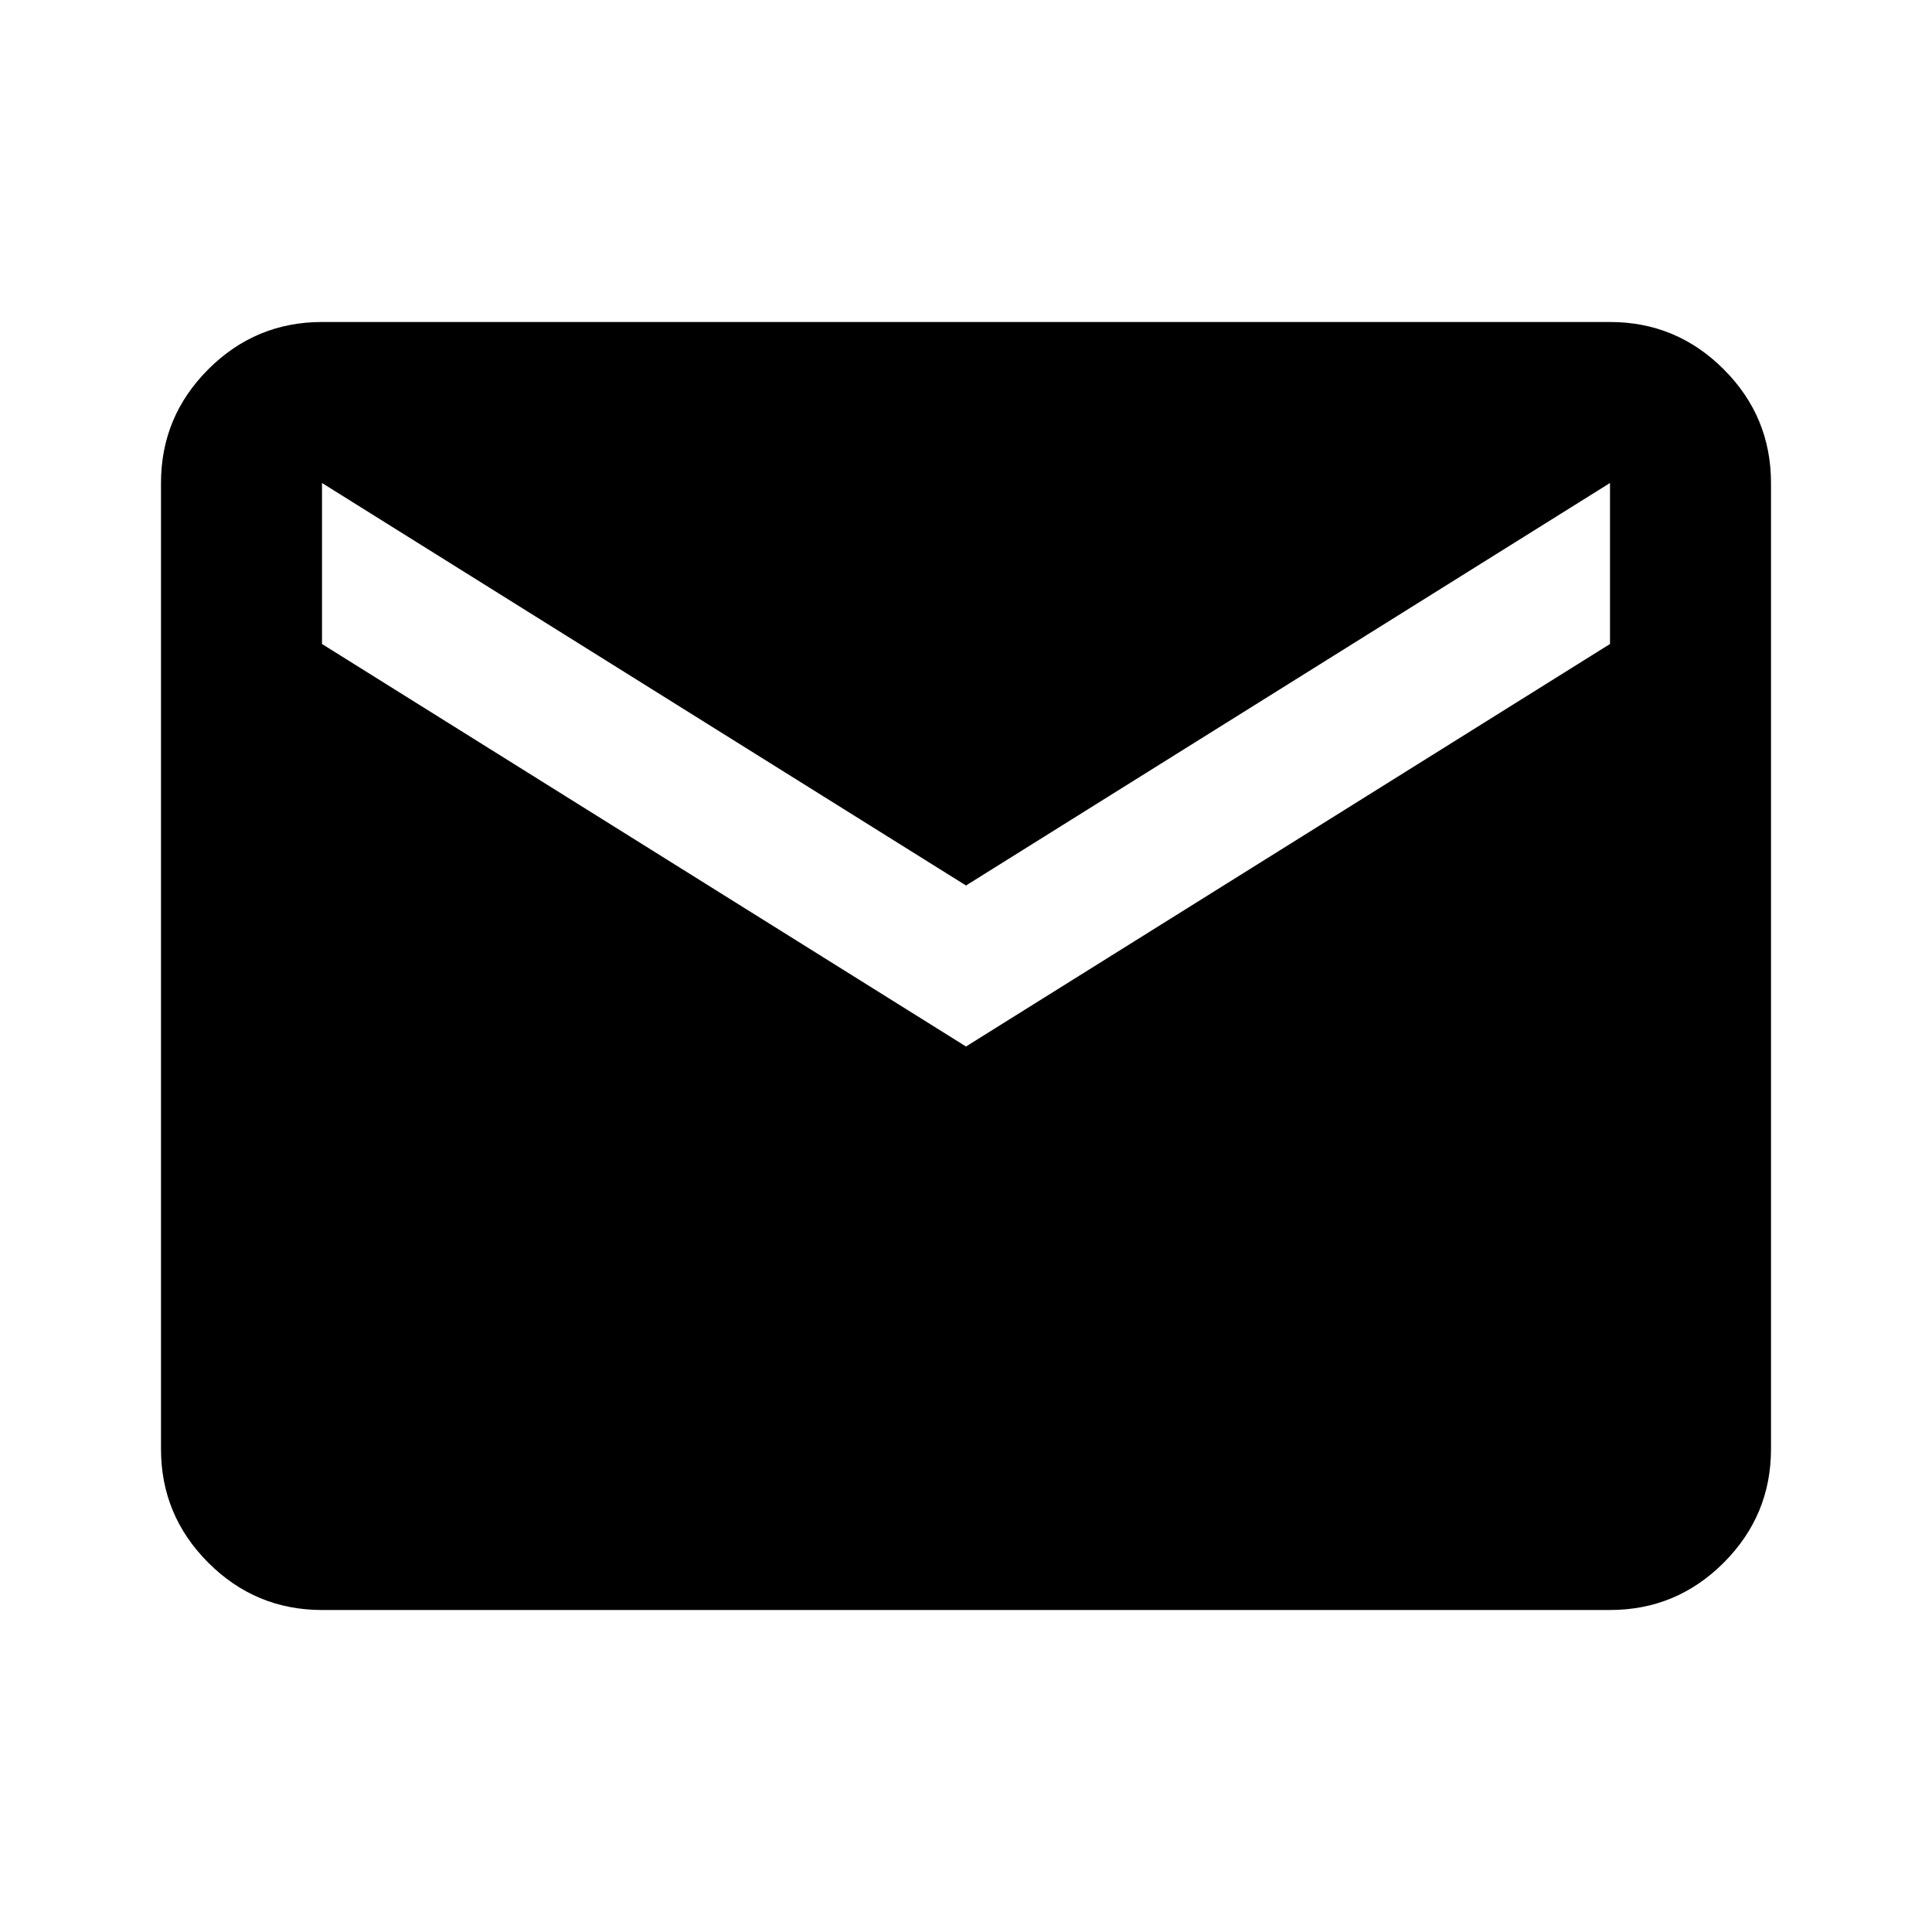
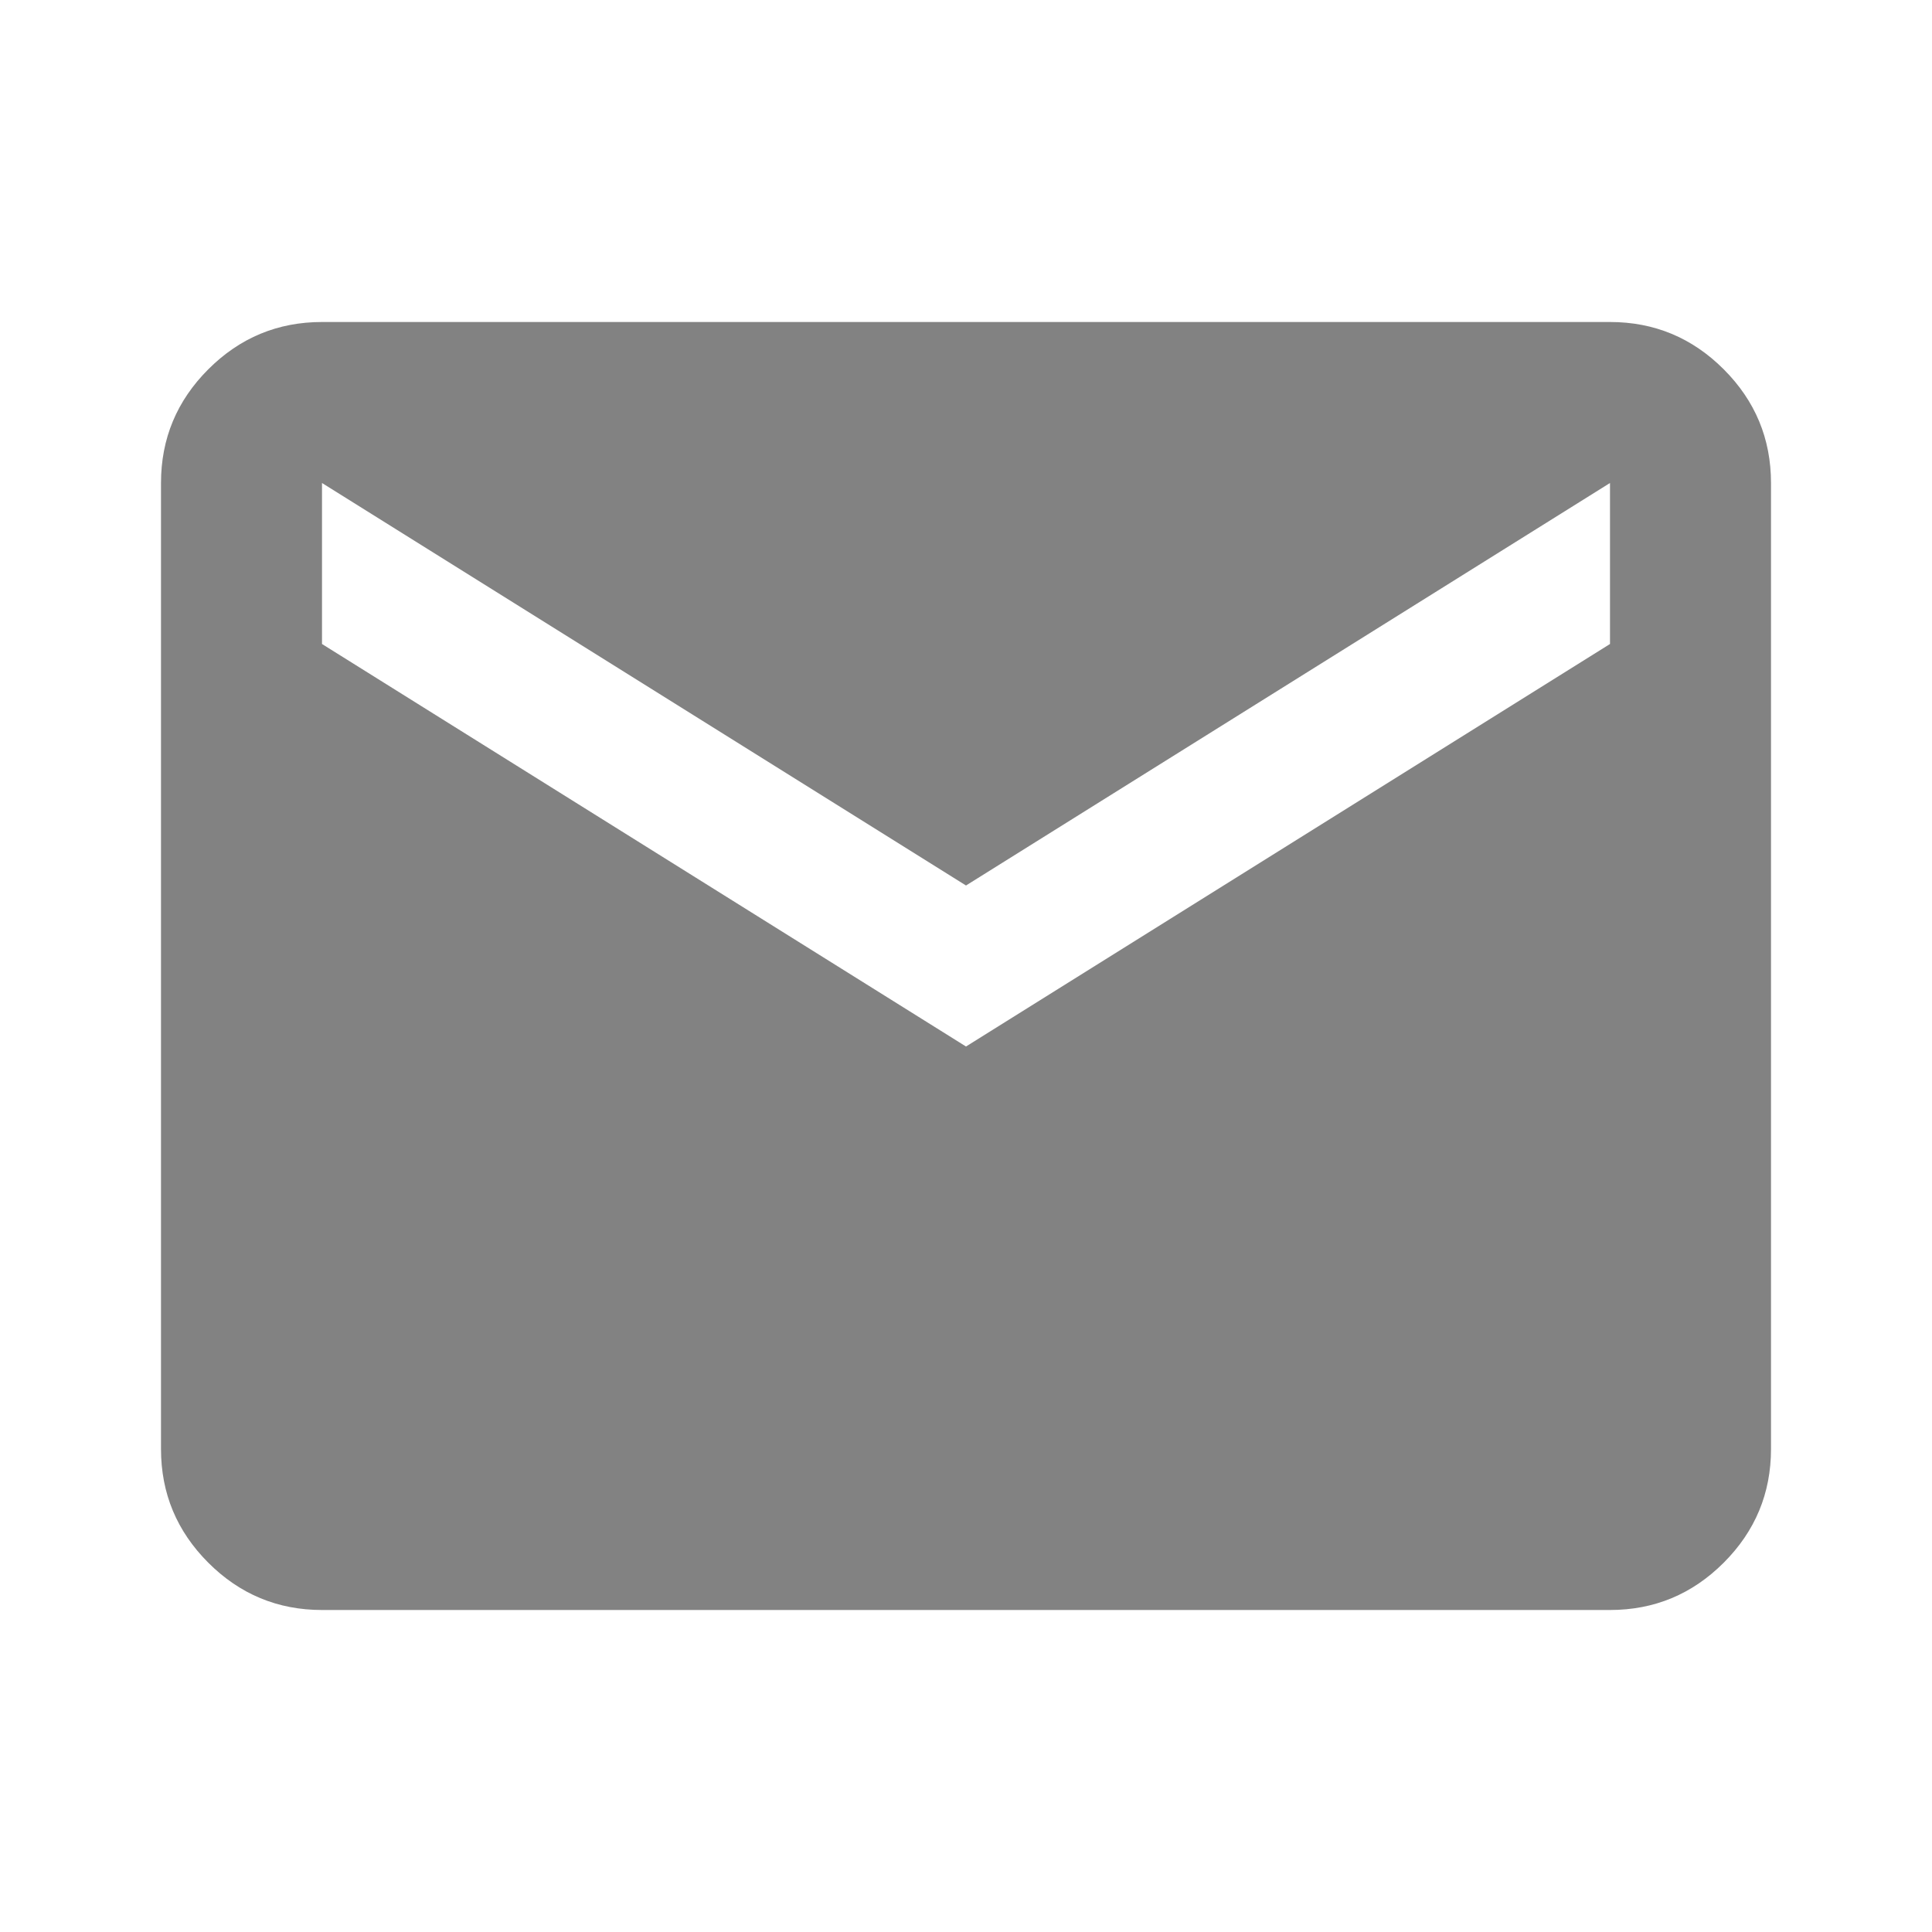
<svg xmlns="http://www.w3.org/2000/svg" height="24" viewBox="0 -960 960 960" width="24">
-   <path d="M160-160q-33 0-56.5-23.5T80-240v-480q0-33 23.5-56.5T160-800h640q33 0 56.5 23.5T880-720v480q0 33-23.5 56.5T800-160H160Zm320-280 320-200v-80L480-520 160-720v80l320 200Z" />
+   <path fill="#828282" d="M160-160q-33 0-56.5-23.5T80-240v-480q0-33 23.5-56.5T160-800h640q33 0 56.5 23.5T880-720v480q0 33-23.5 56.5T800-160H160Zm320-280 320-200v-80L480-520 160-720v80l320 200Z" />
</svg>
